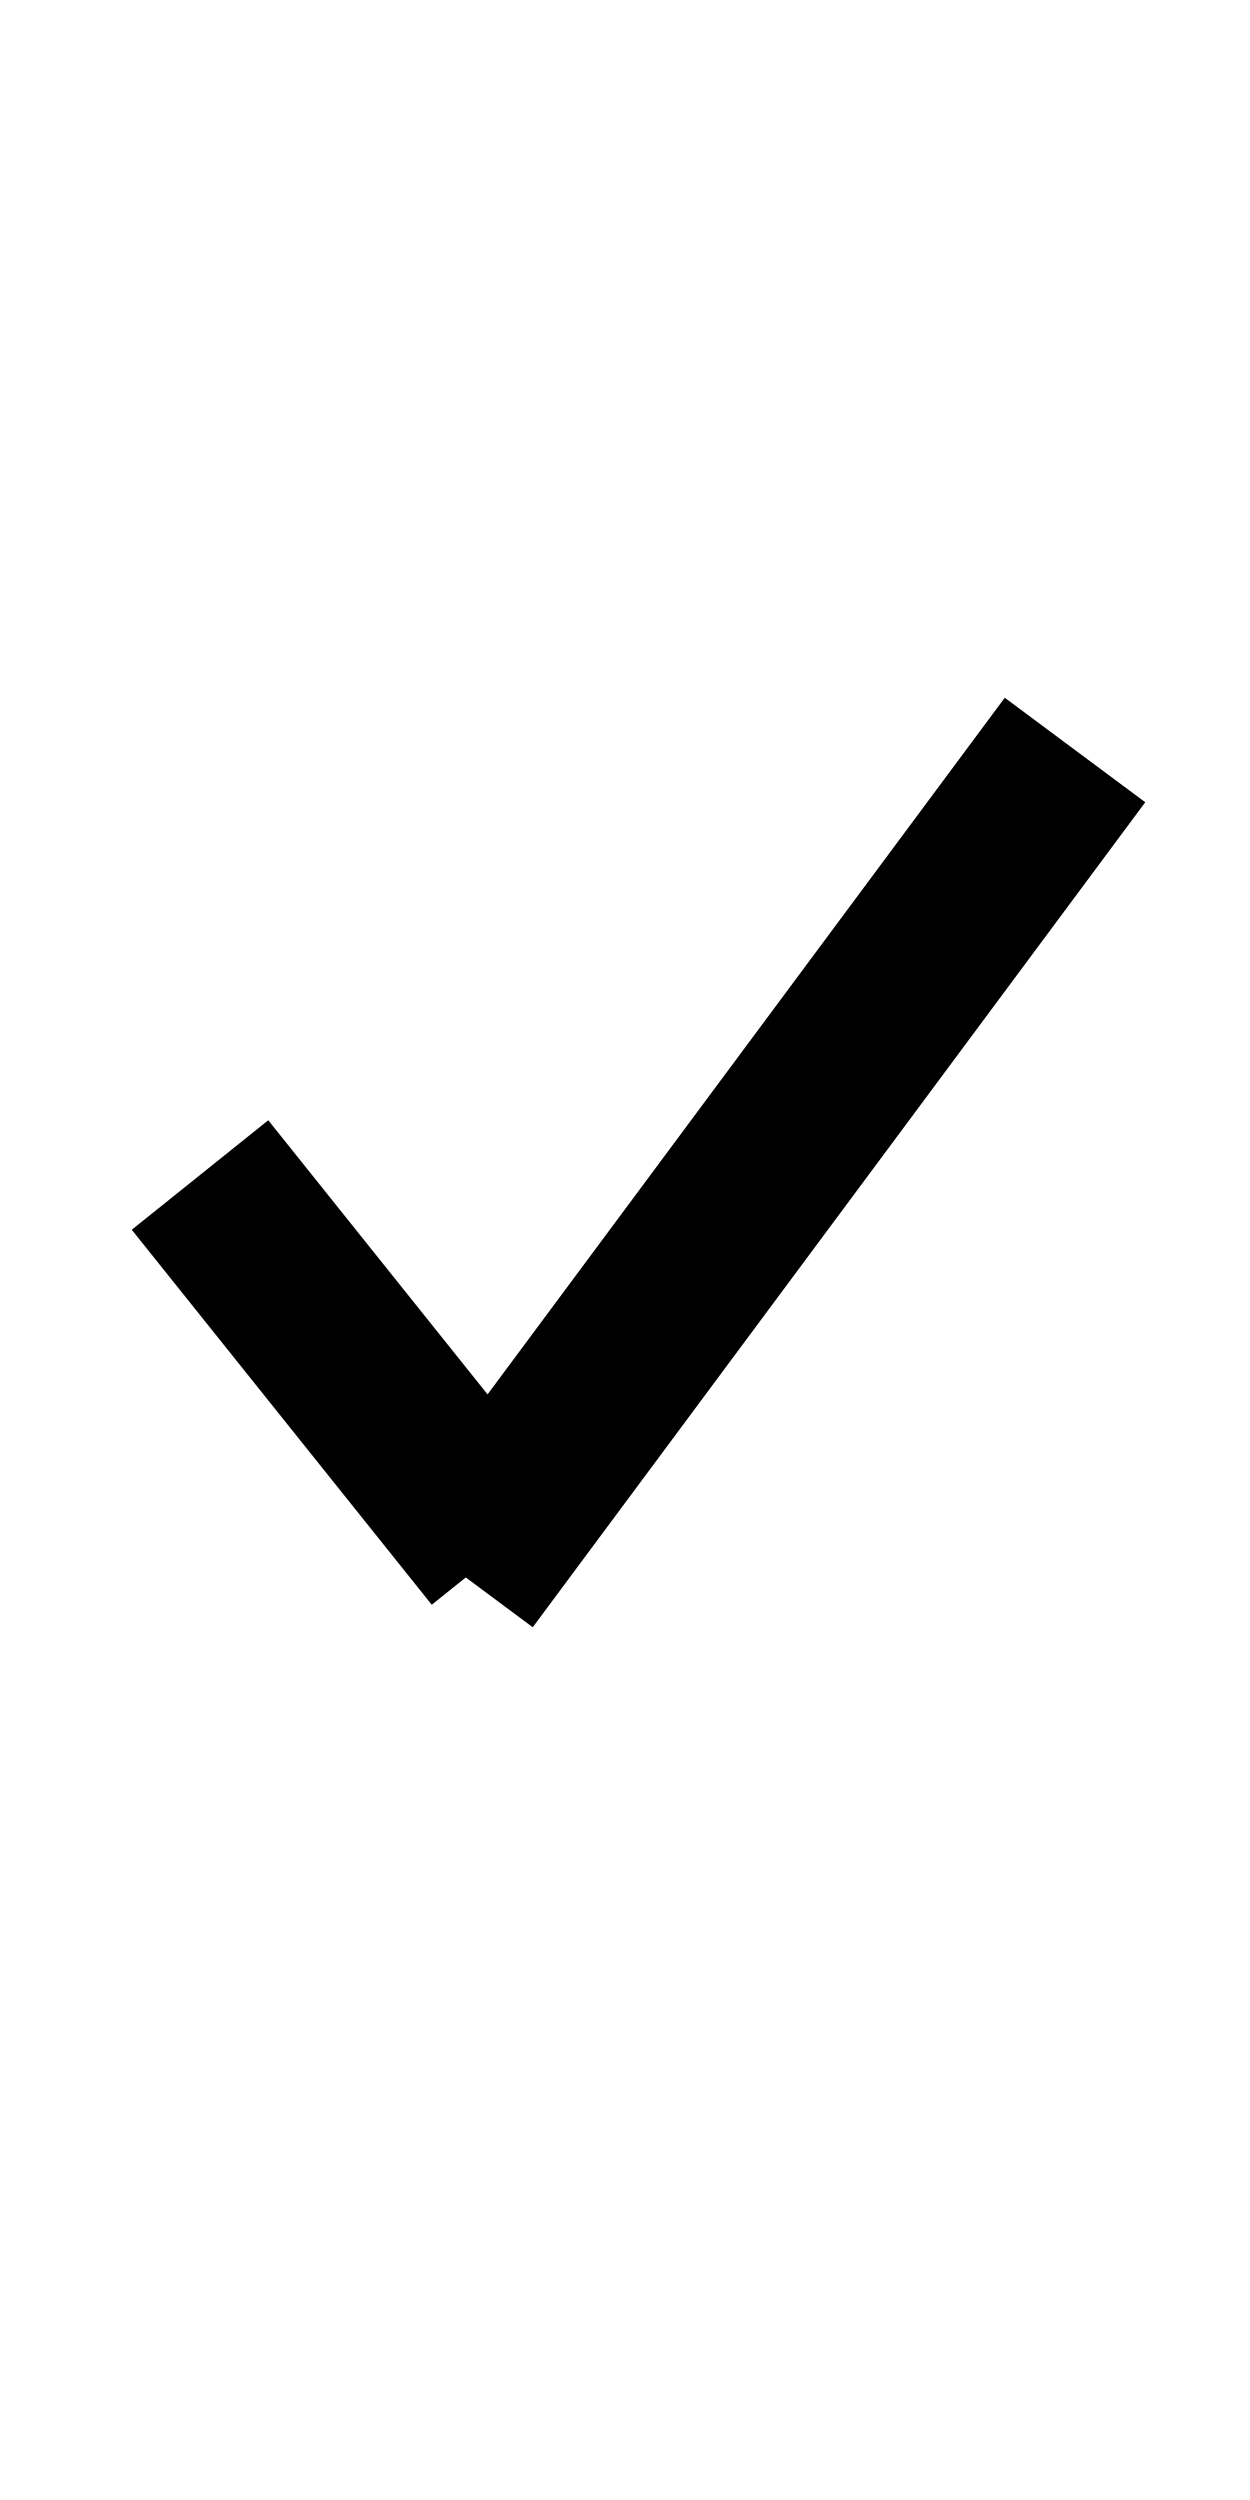
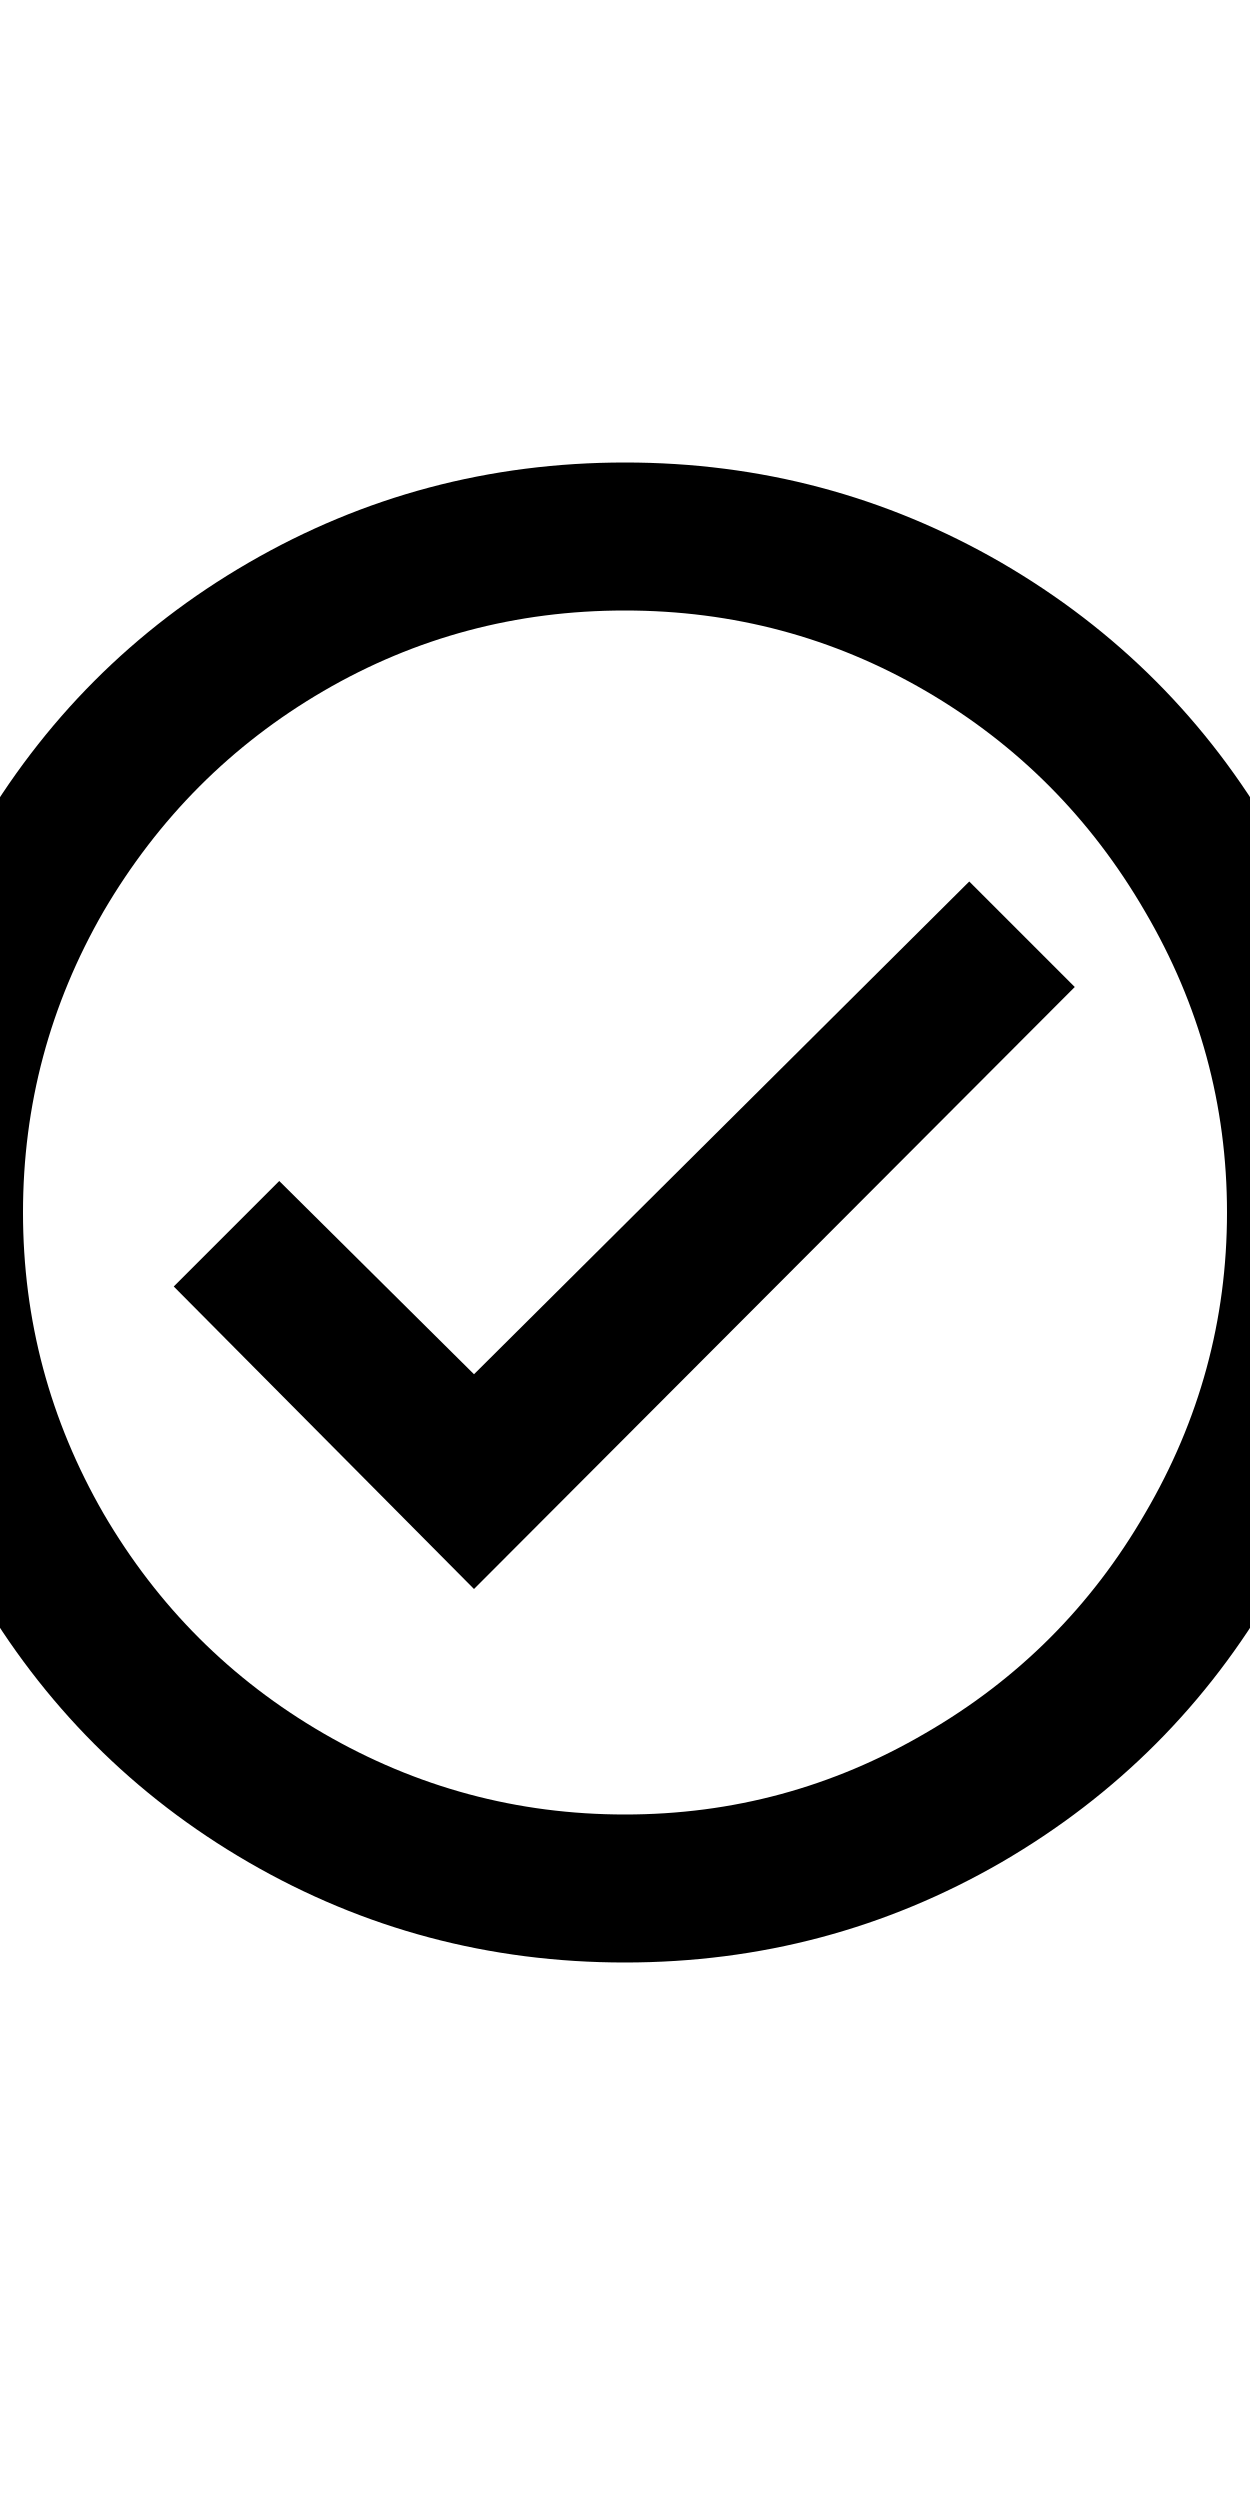
<svg xmlns="http://www.w3.org/2000/svg" viewBox="0 0 500 1000" width="500" height="1000">
-   <path fill="currentColor" d="M107.3,448.1 L227.3,598.1 L172.7,641.9 L52.7,491.9ZM156.9,609.1 L401.9,279.1 L458.1,320.9 L213.1,650.9Z" />
+   <path fill="currentColor" d="M250.0 185.0Q331.2 185.0 400.6 225.1Q469.7 265.3 509.6 334.4Q550.0 403.6 550.0 485.0Q550.0 566.4 509.6 635.6Q469.7 704.7 400.6 744.9Q331.2 785.0 249.9 785.0Q168.6 785.0 99.4 744.9Q30.6 705.0 -9.6 635.6Q-50.0 566.4 -50.0 485.0Q-50.0 403.6 -9.6 334.4Q30.6 265.0 99.4 225.1Q168.6 185.0 250.0 185.0ZM250.0 725.8Q314.5 725.8 370.1 693.3Q425.8 661.1 458.0 605.4Q490.8 549.5 490.8 485.0Q490.8 420.5 458.0 364.6Q425.5 308.6 370.3 276.4Q315.0 244.2 249.9 244.2Q184.7 244.2 129.4 276.4Q74.2 308.6 41.4 364.6Q9.2 420.5 9.2 485.0Q9.2 549.5 41.4 605.4Q73.9 661.1 129.3 693.3Q185.3 725.8 250.0 725.8ZM387.7 352.6 429.9 394.8 189.6 635.6 69.5 514.6 111.7 472.4 189.6 549.7Z" />
</svg>
